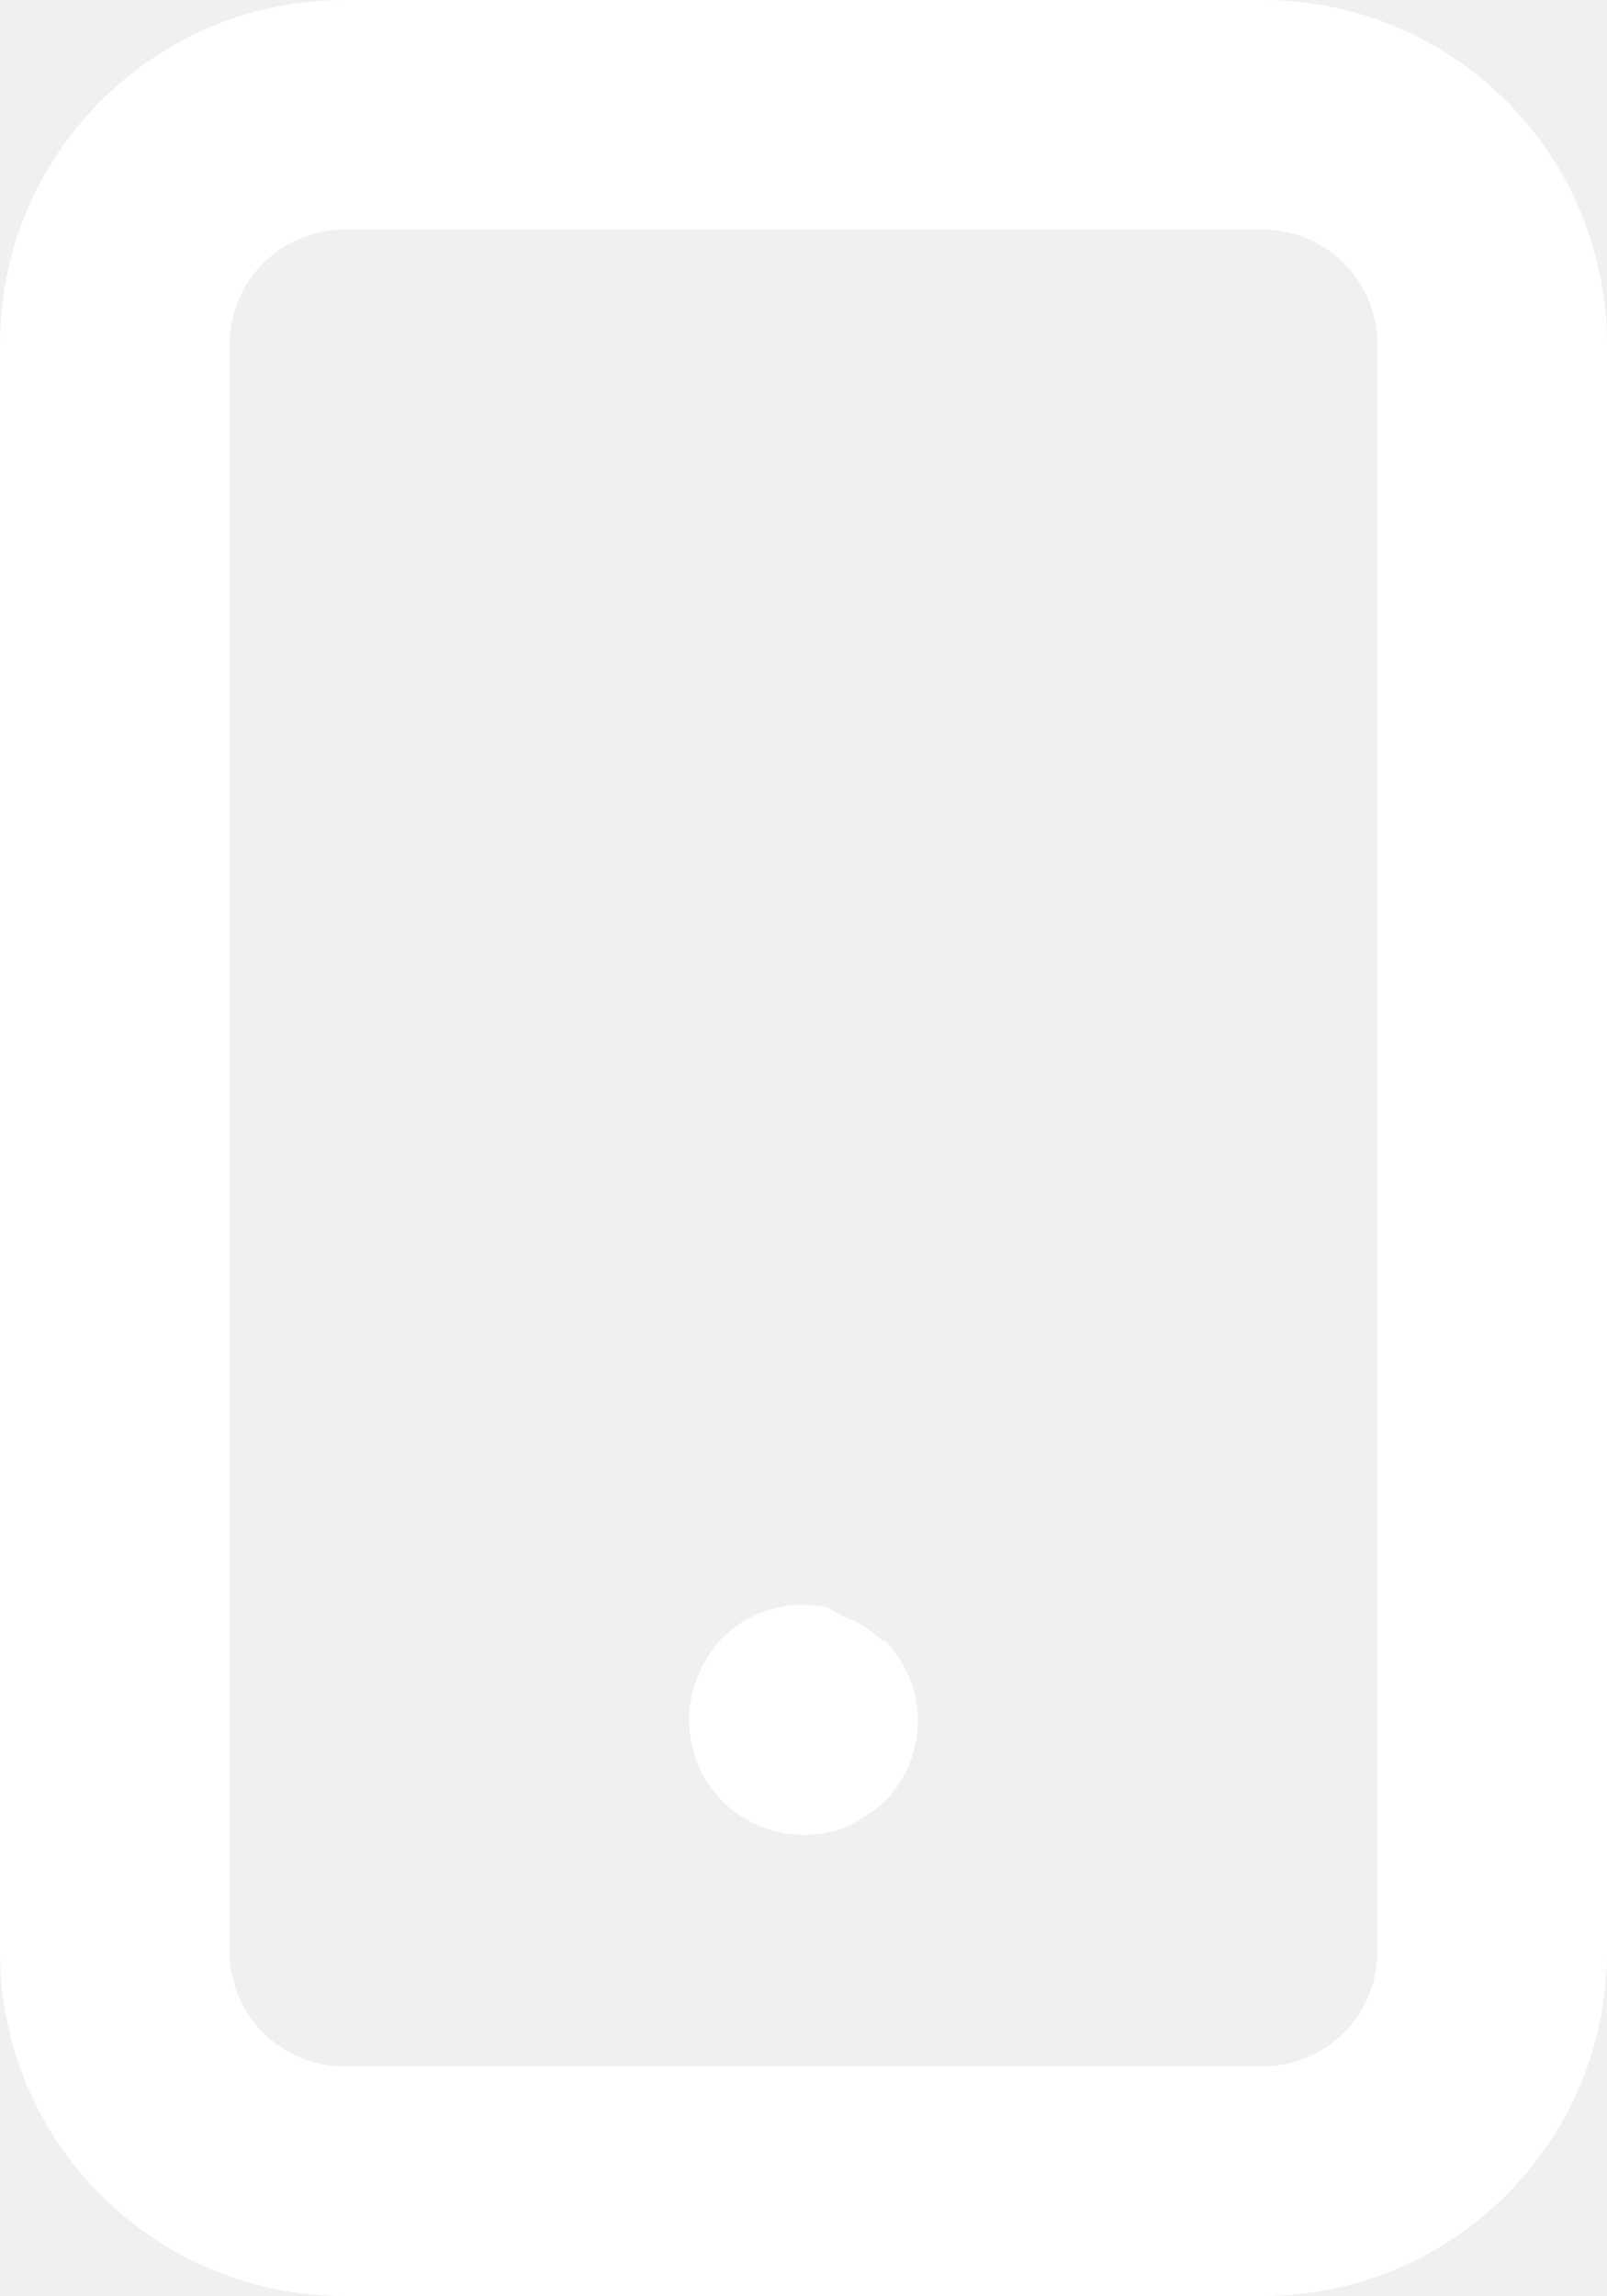
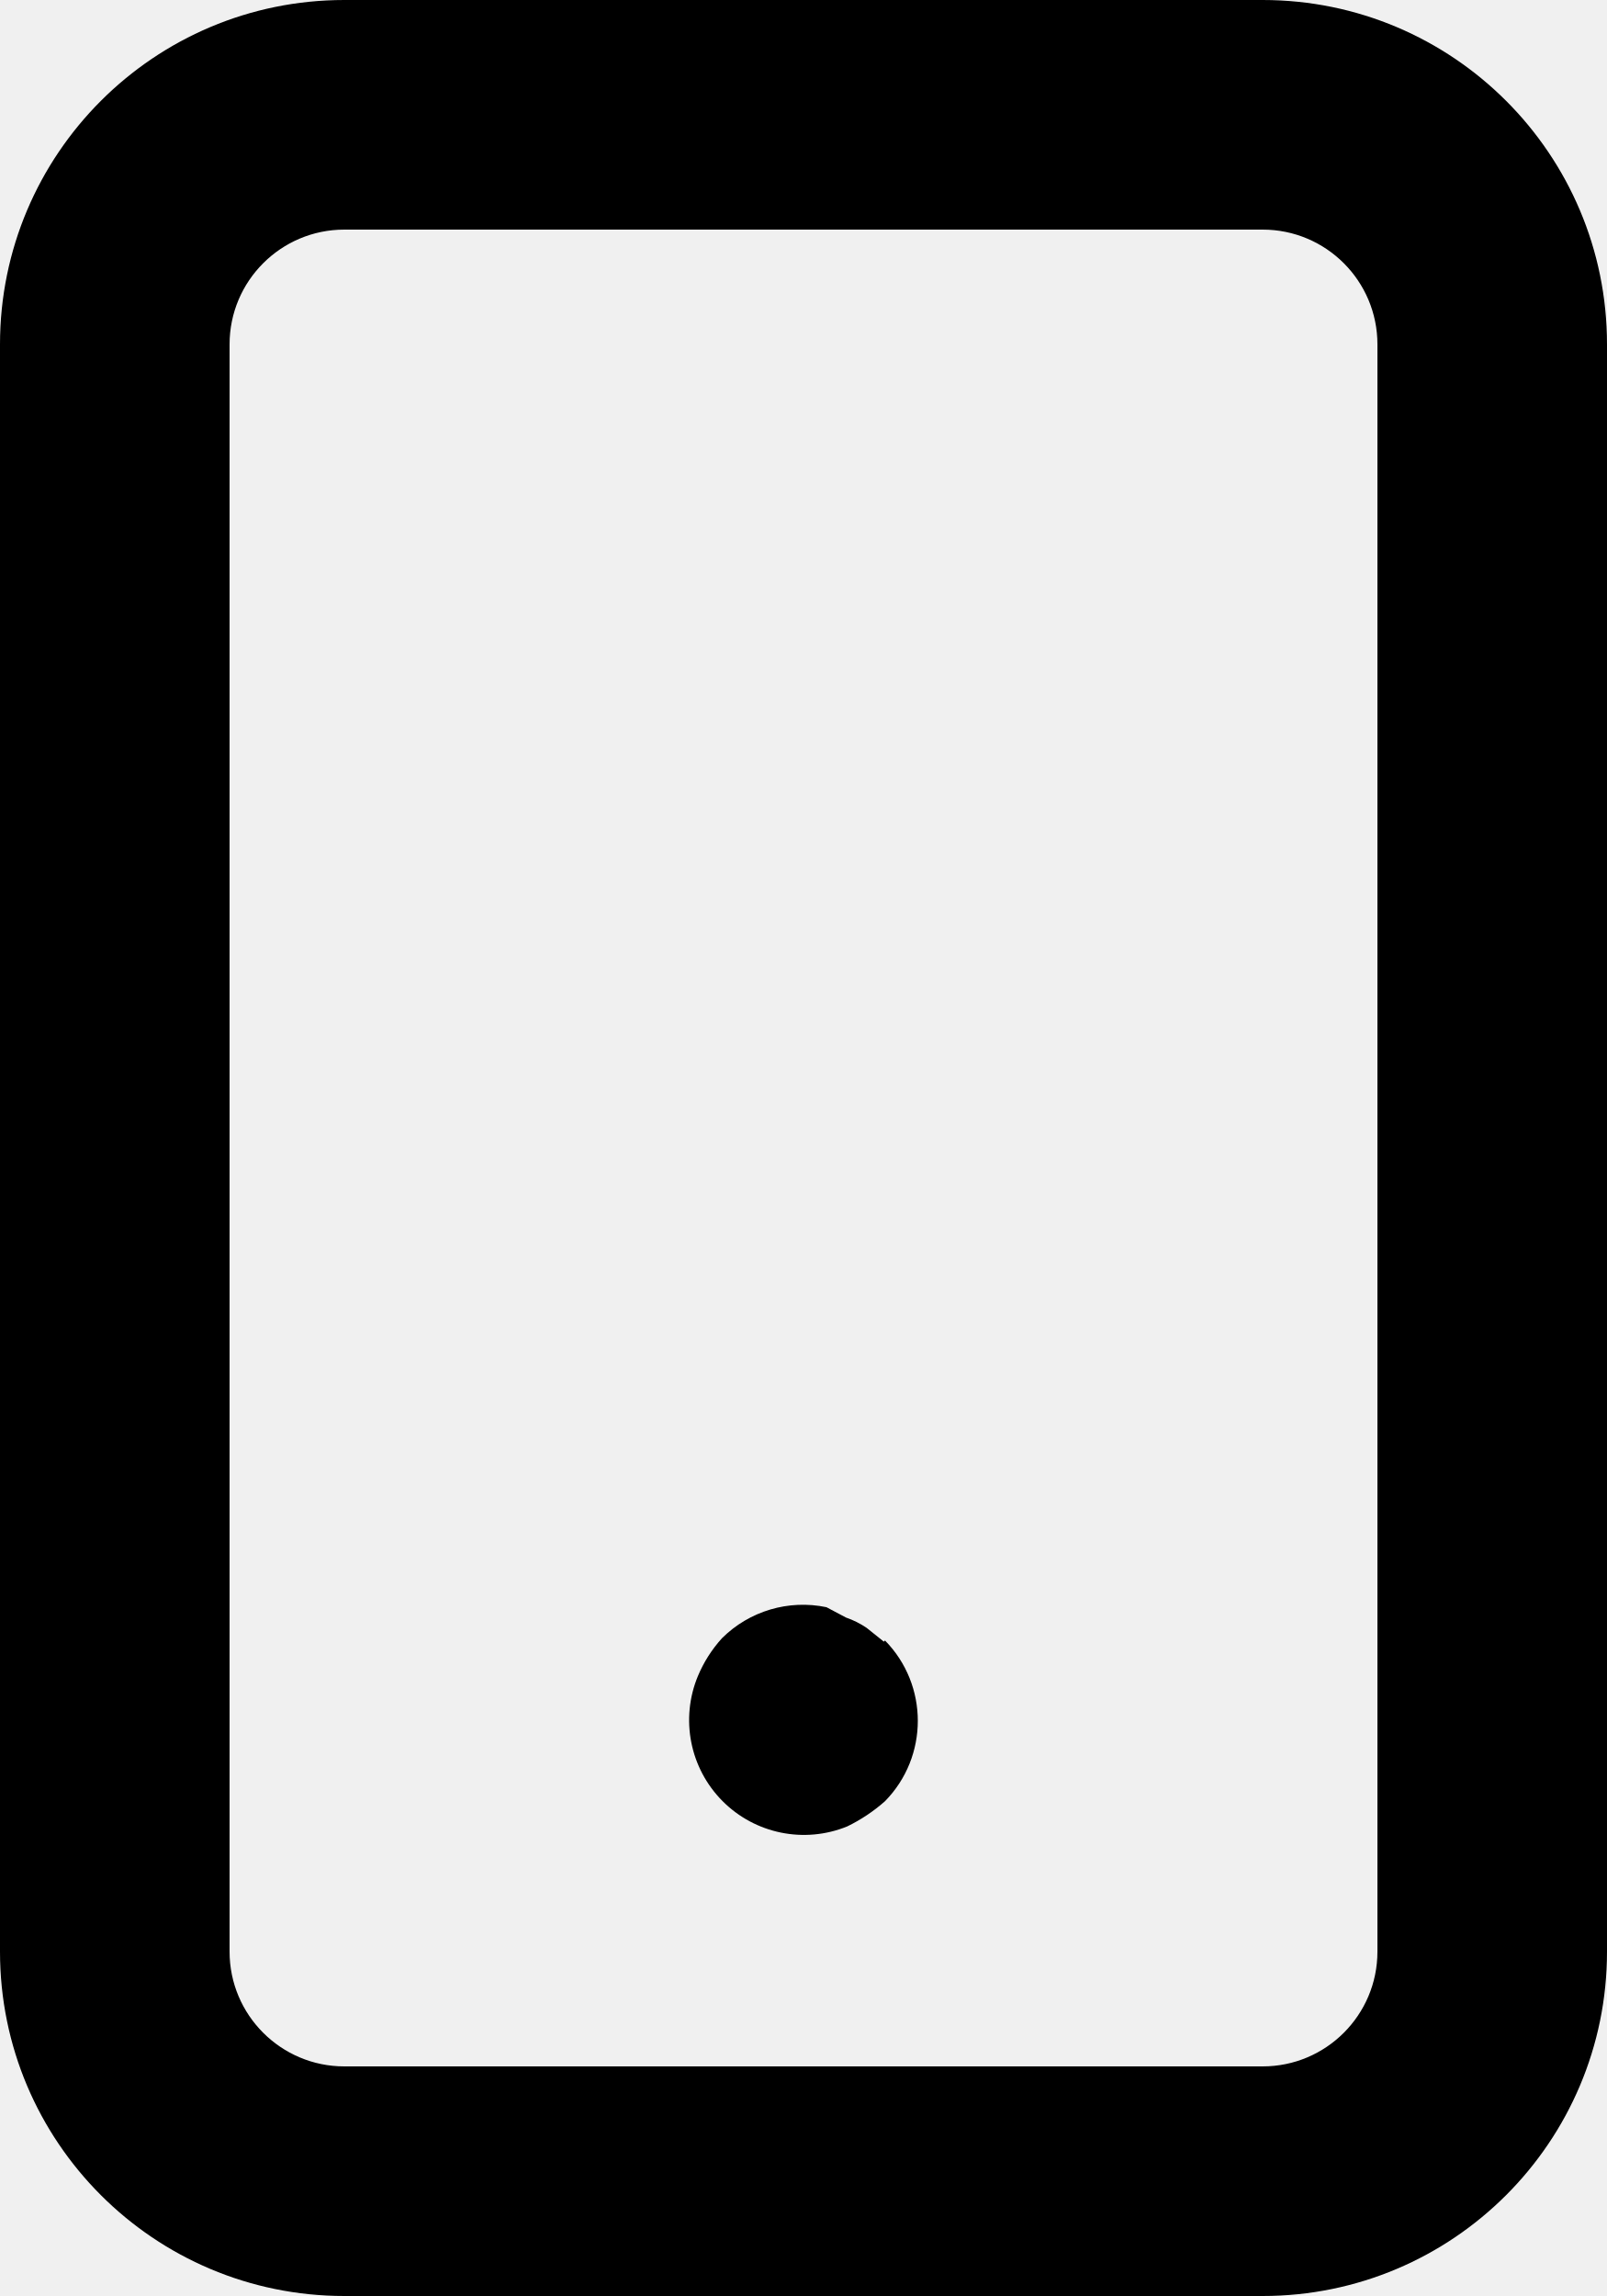
<svg xmlns="http://www.w3.org/2000/svg" width="14" height="20">
-   <path fill="#fff" d="M7.7 14.3l-.15-.12a.76.76 0 0 0-.18-.09L7.2 14a1 1 0 0 0-.91.27 1.15 1.15 0 0 0-.21.33 1 1 0 0 0 1.3 1.31 1.46 1.46 0 0 0 .33-.22 1 1 0 0 0 0-1.4zM11 0H3a3 3 0 0 0-3 3v14a3 3 0 0 0 3 3h8a3 3 0 0 0 3-3V3a3 3 0 0 0-3-3zm1 17a1 1 0 0 1-1 1H3a1 1 0 0 1-1-1V3a1 1 0 0 1 1-1h8a1 1 0 0 1 1 1v14z" />
+   <path fill="#000" d="M7.7 14.3l-.15-.12a.76.76 0 0 0-.18-.09L7.2 14a1 1 0 0 0-.91.27 1.15 1.15 0 0 0-.21.33 1 1 0 0 0 1.3 1.31 1.46 1.46 0 0 0 .33-.22 1 1 0 0 0 0-1.4zM11 0H3a3 3 0 0 0-3 3v14a3 3 0 0 0 3 3h8a3 3 0 0 0 3-3V3a3 3 0 0 0-3-3zm1 17a1 1 0 0 1-1 1H3a1 1 0 0 1-1-1V3a1 1 0 0 1 1-1h8a1 1 0 0 1 1 1v14z" />
</svg>
